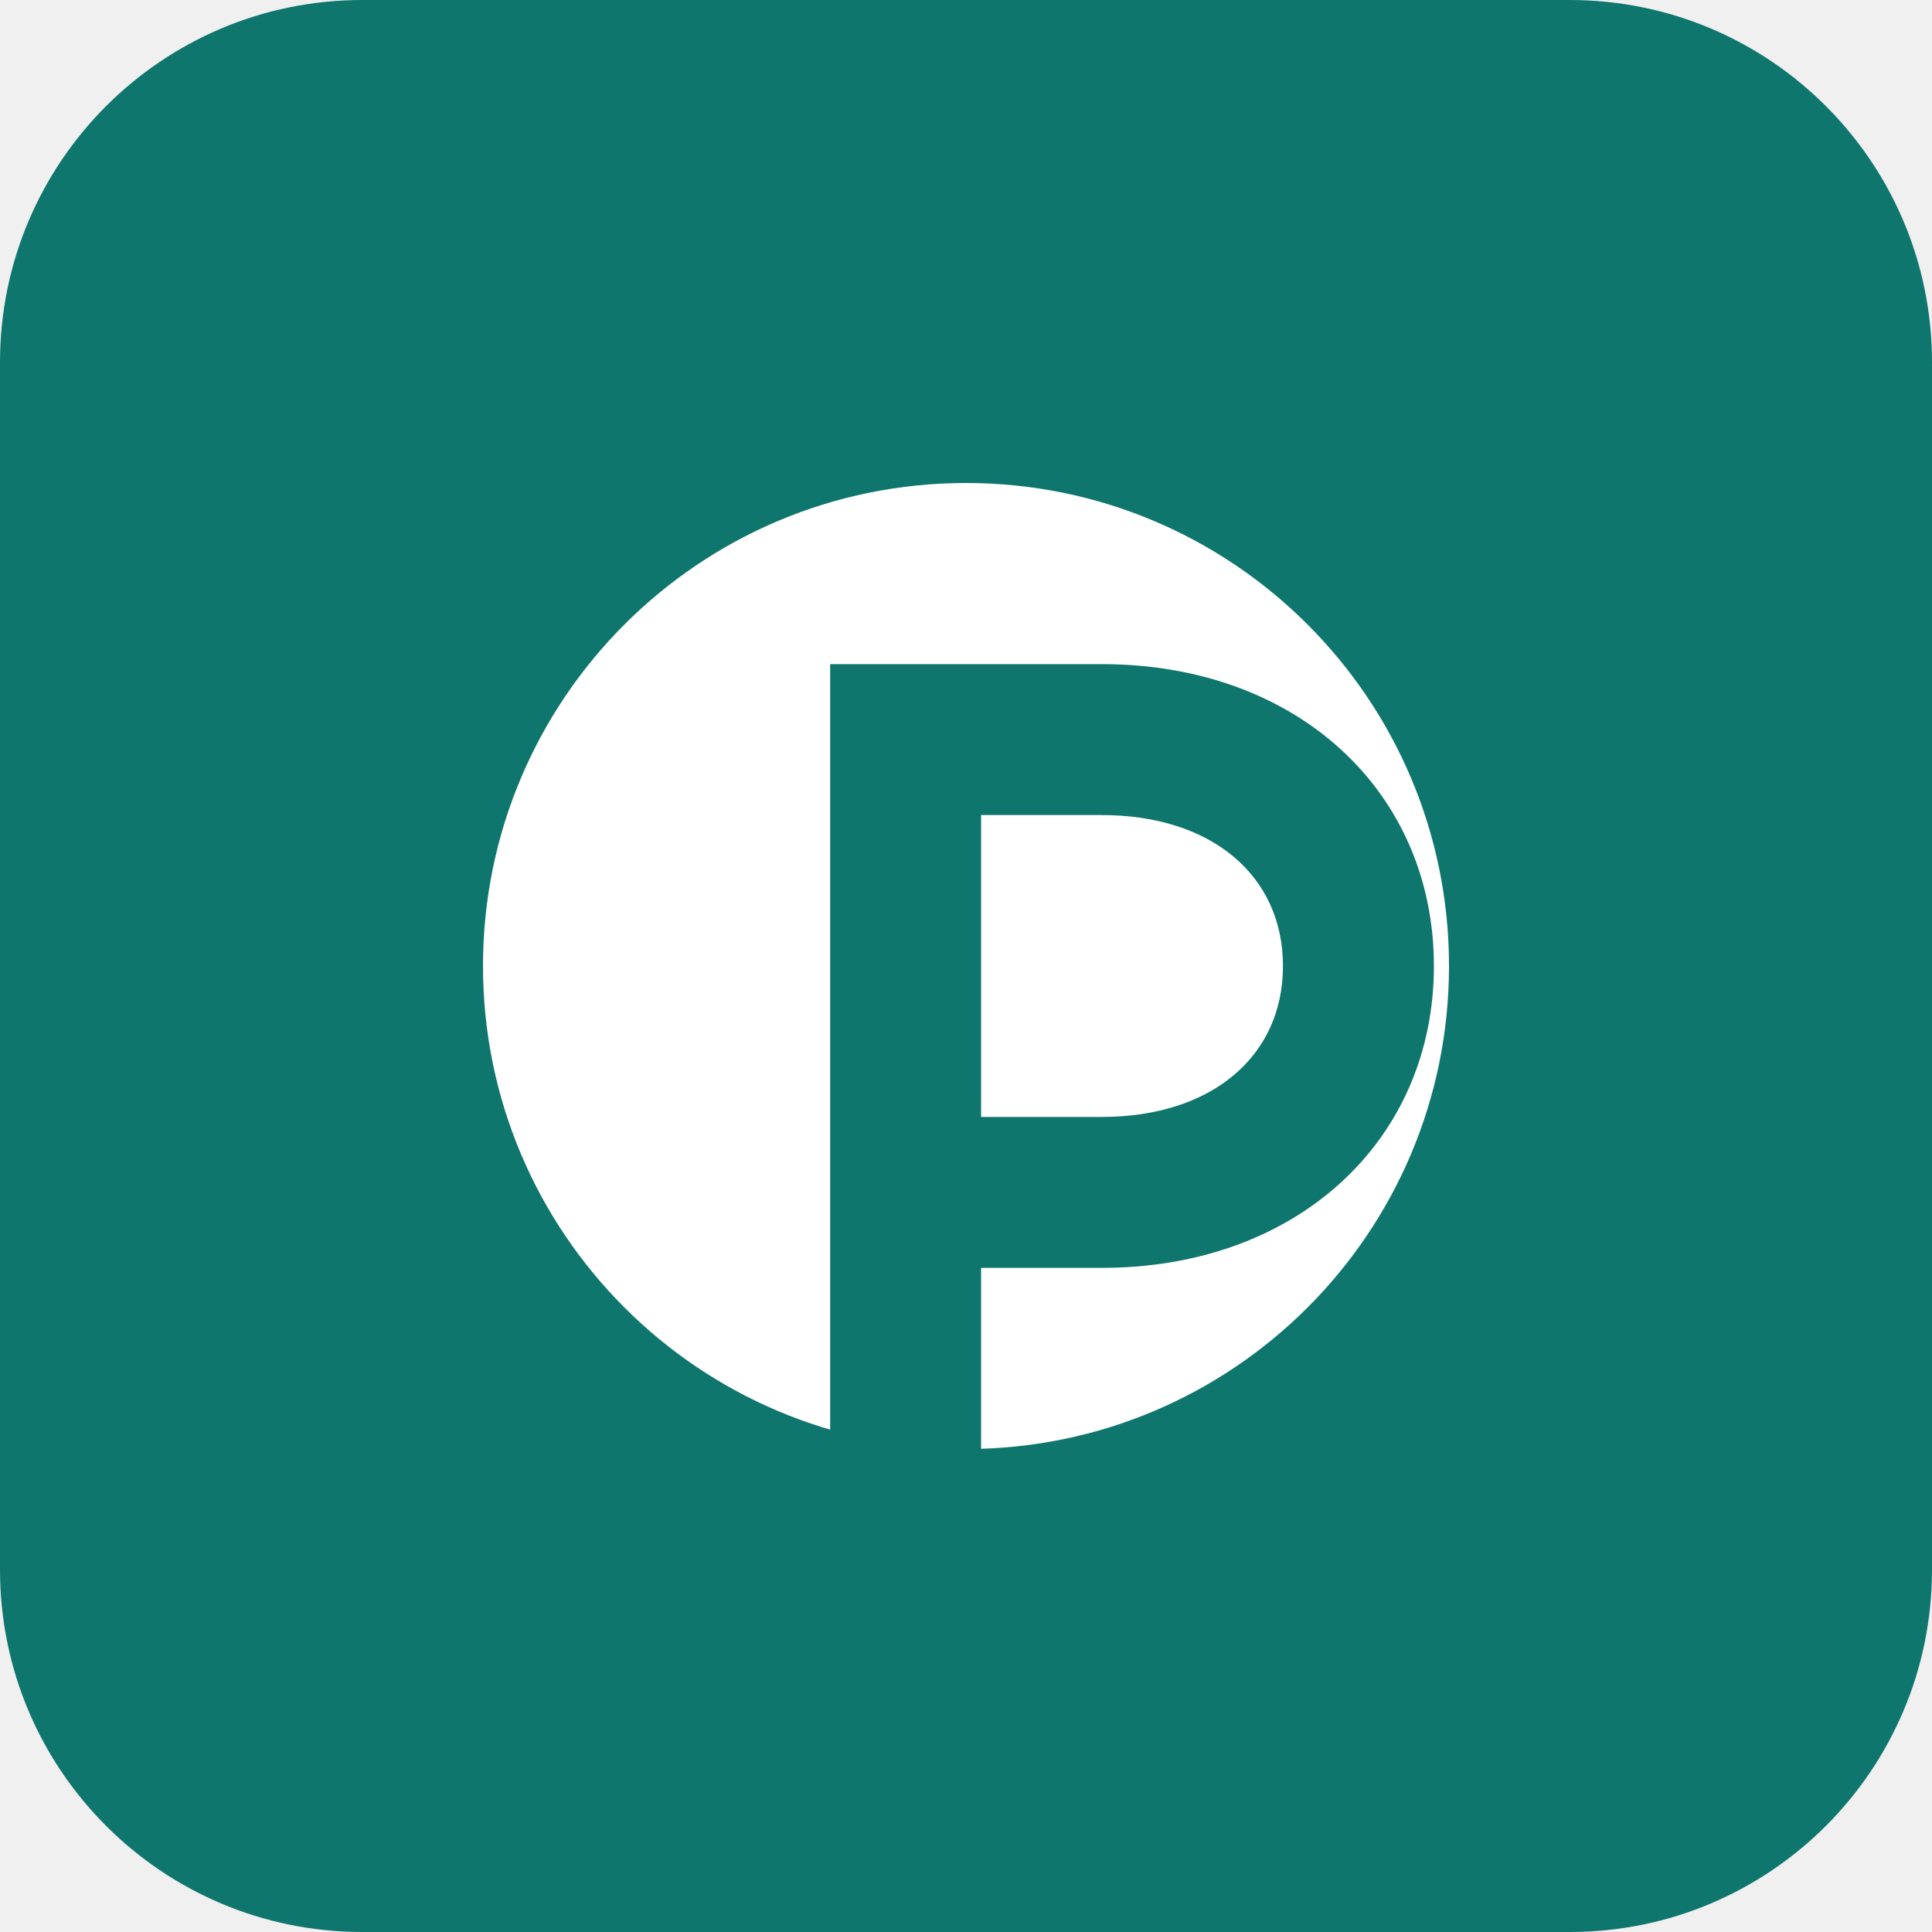
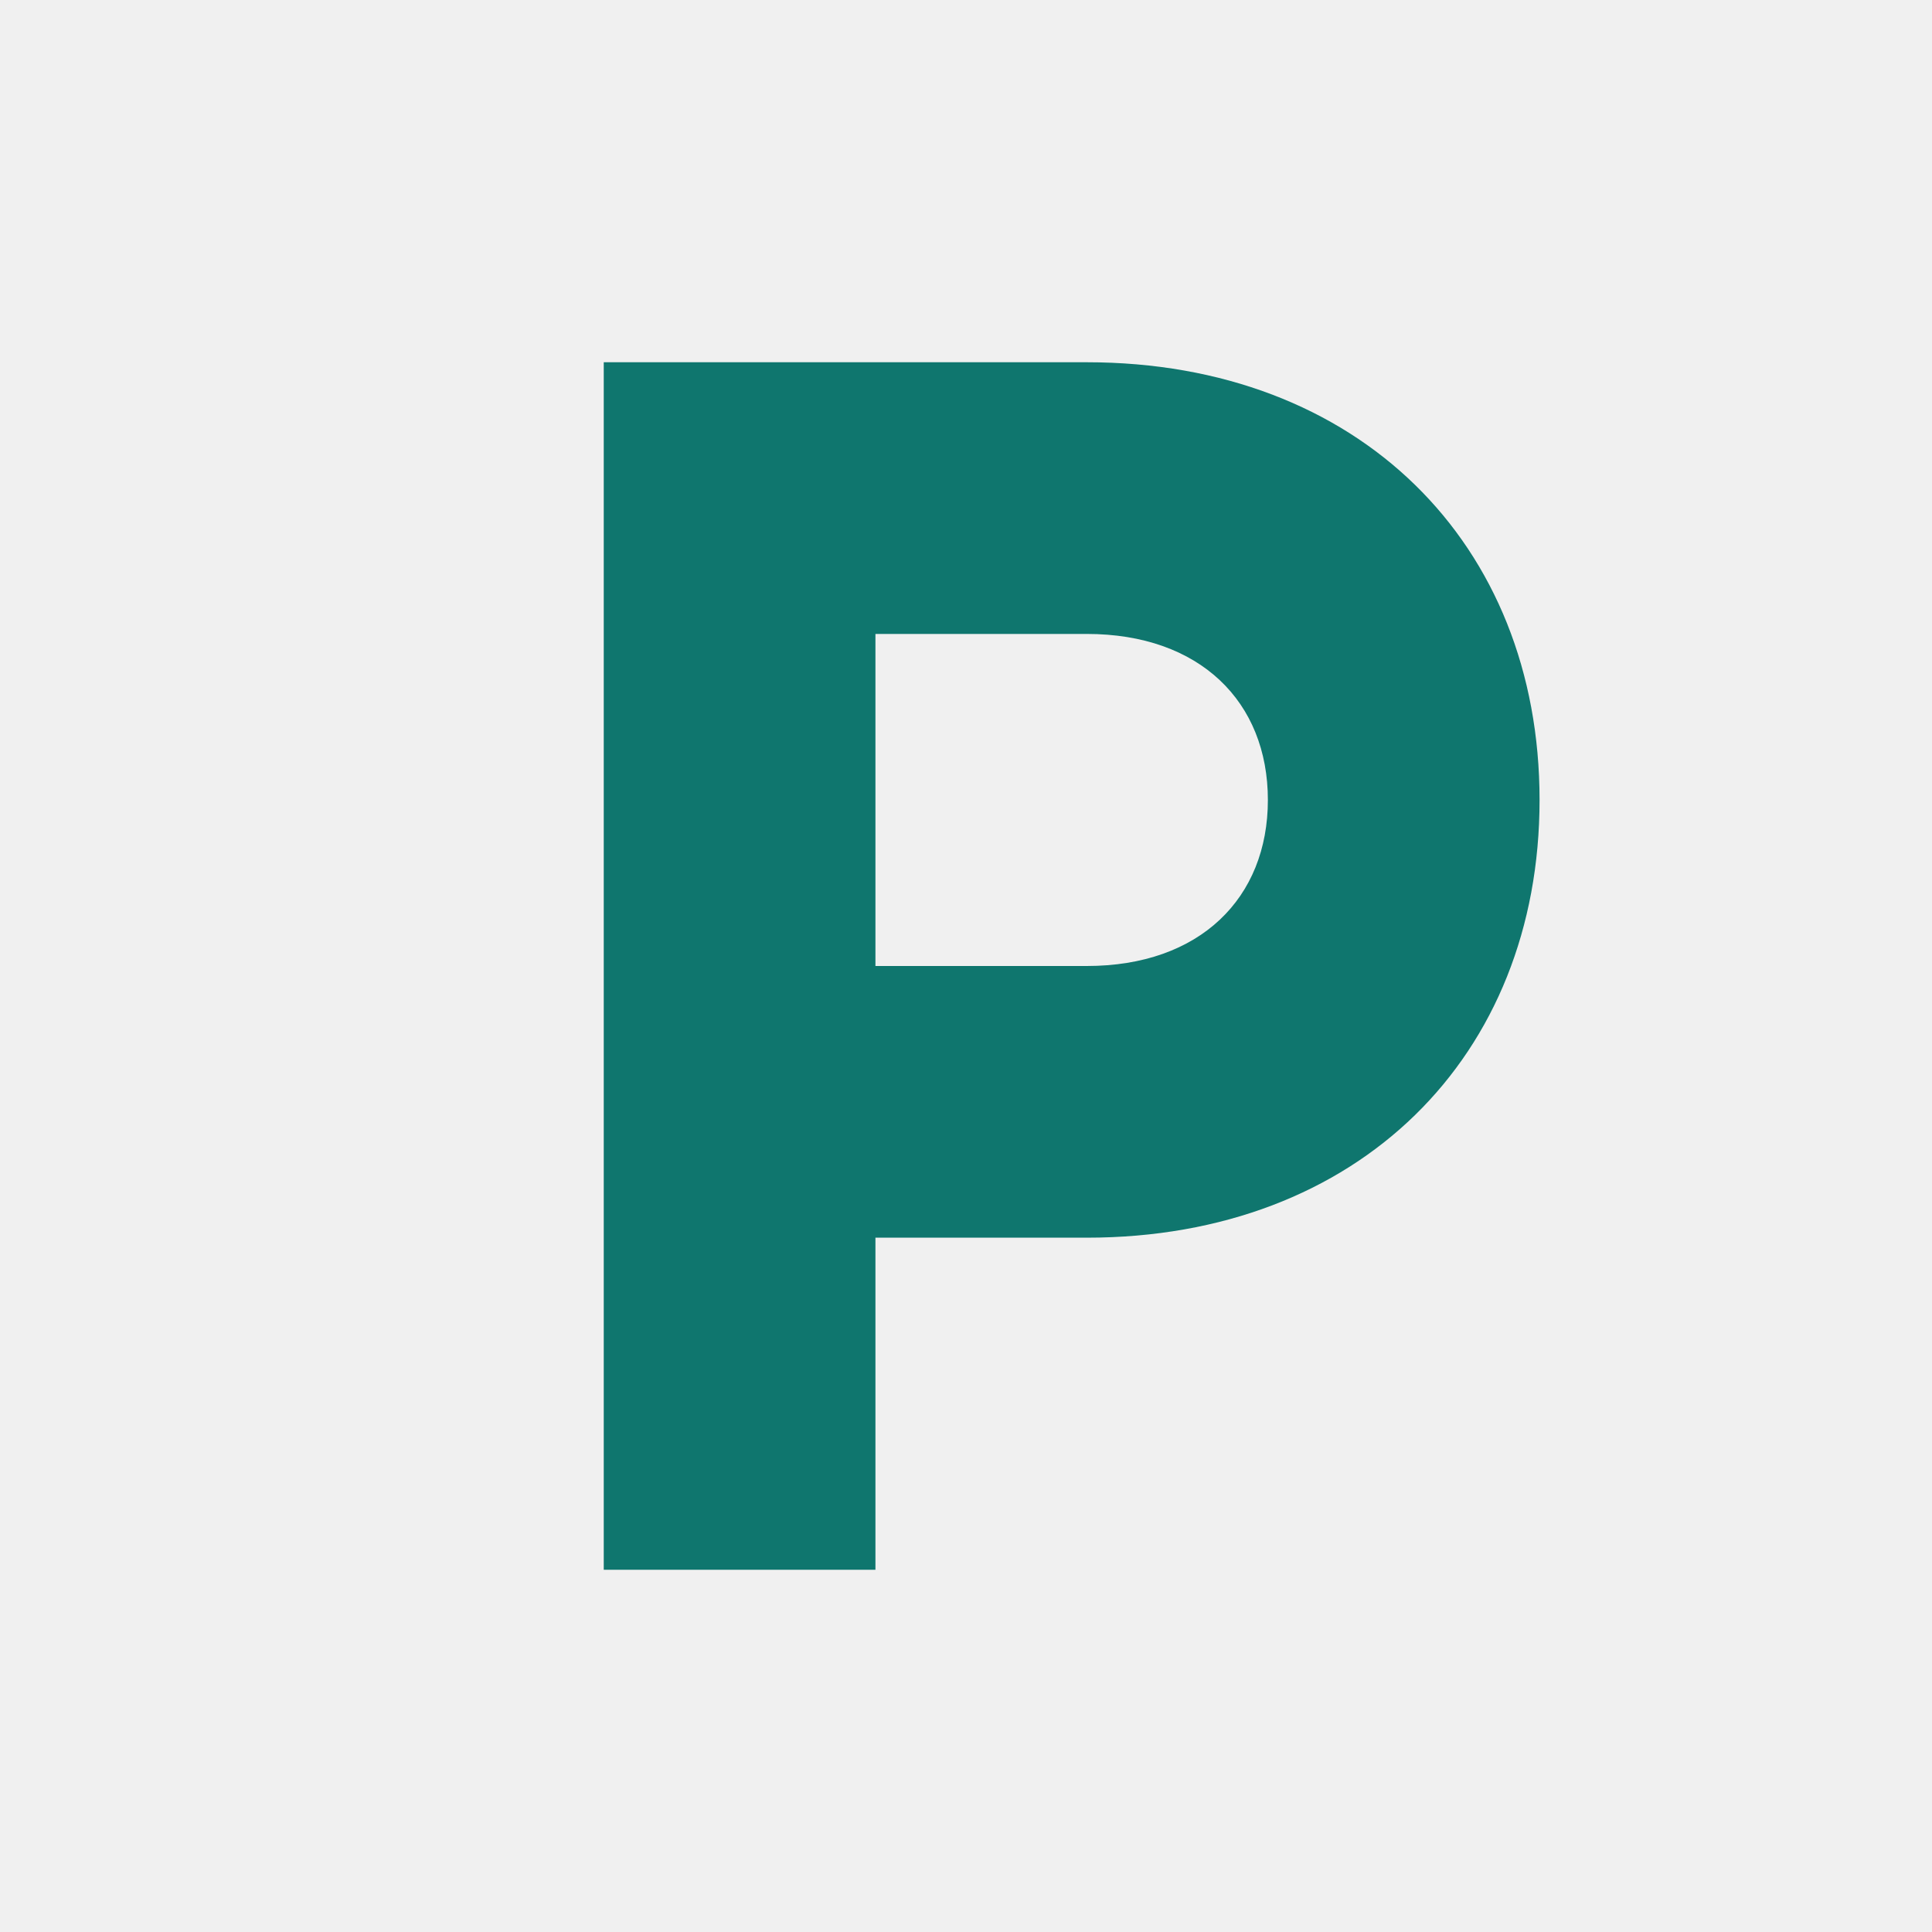
<svg xmlns="http://www.w3.org/2000/svg" viewBox="0 0 512 512">
-   <rect width="512" height="512" rx="96" fill="#0f766e" />
-   <circle cx="256" cy="256" r="128" fill="#ffffff" />
-   <path fill="#0f766e" d="M220 176h72c52 0 88 34 88 80s-36 80-88 80h-32v64h-40V176Zm40 40v80h32c29 0 48-16 48-40s-19-40-48-40h-32Z" />
+   <path fill="#0f766e" d="M160 96h128c72 0 120 48 120 116s-48 116-120 116h-56v88h-72V96Zm72 72v88h56c30 0 48-18 48-44s-18-44-48-44h-56Z" />
</svg>
